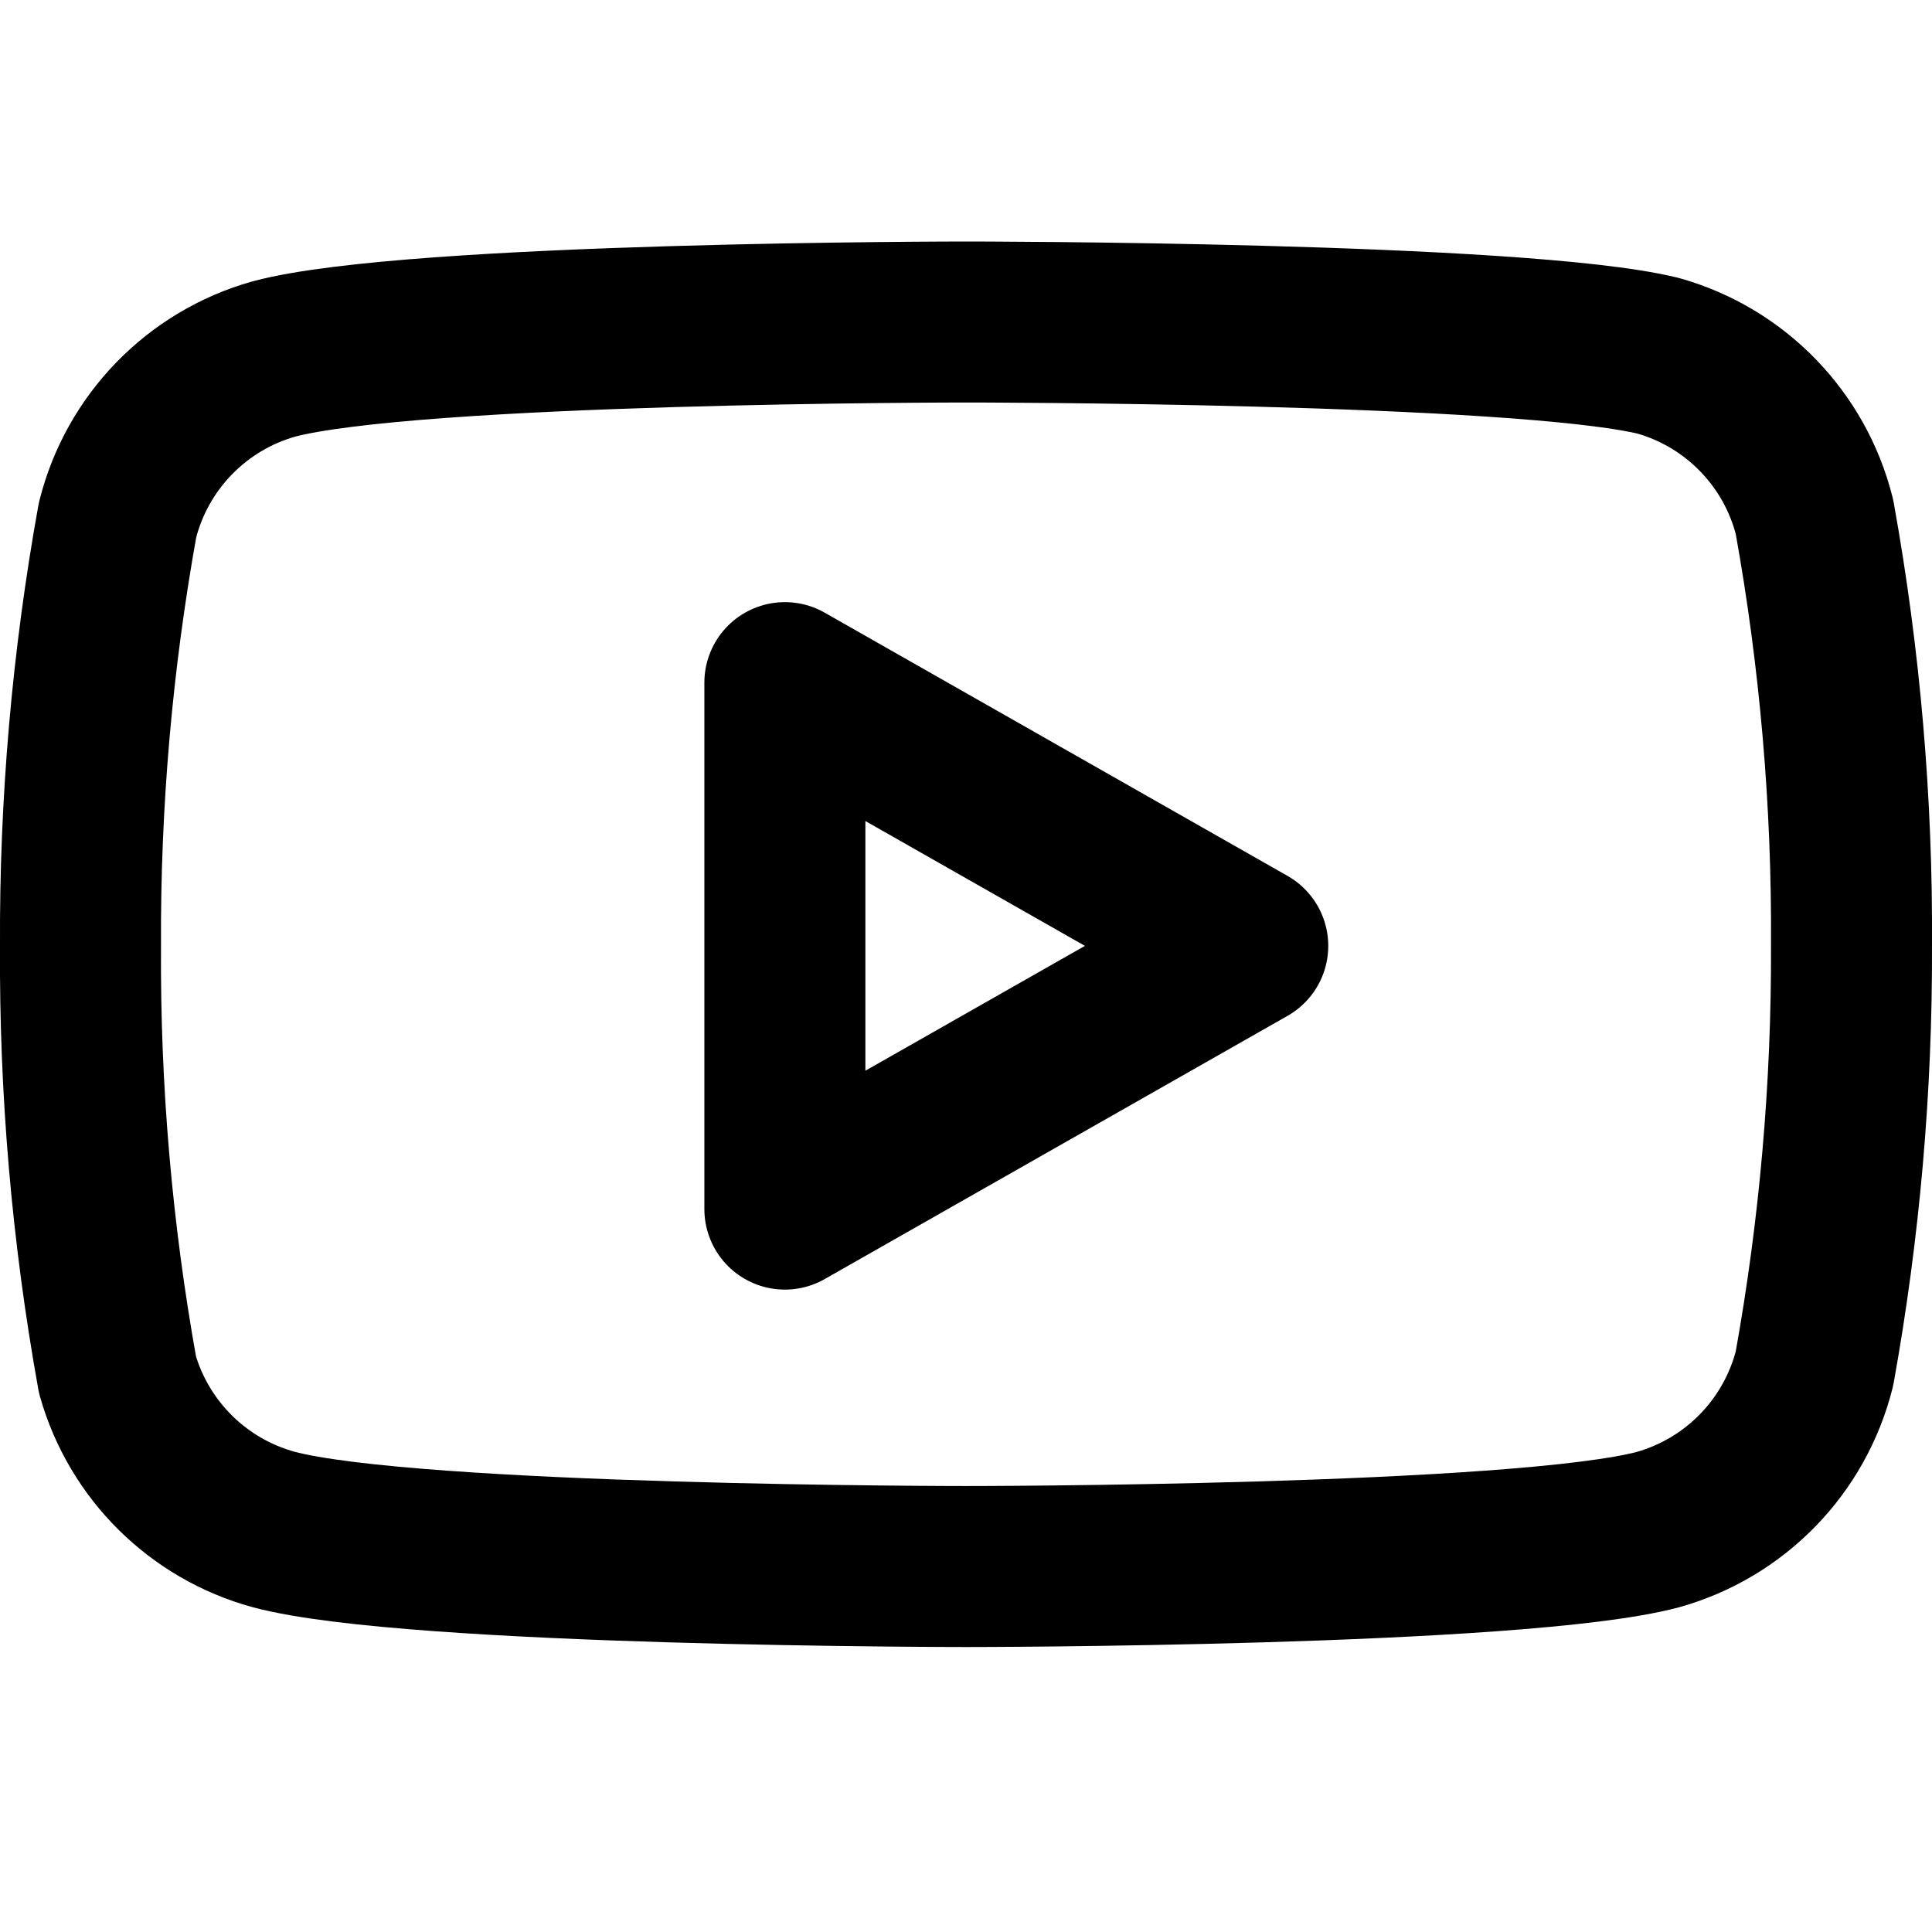
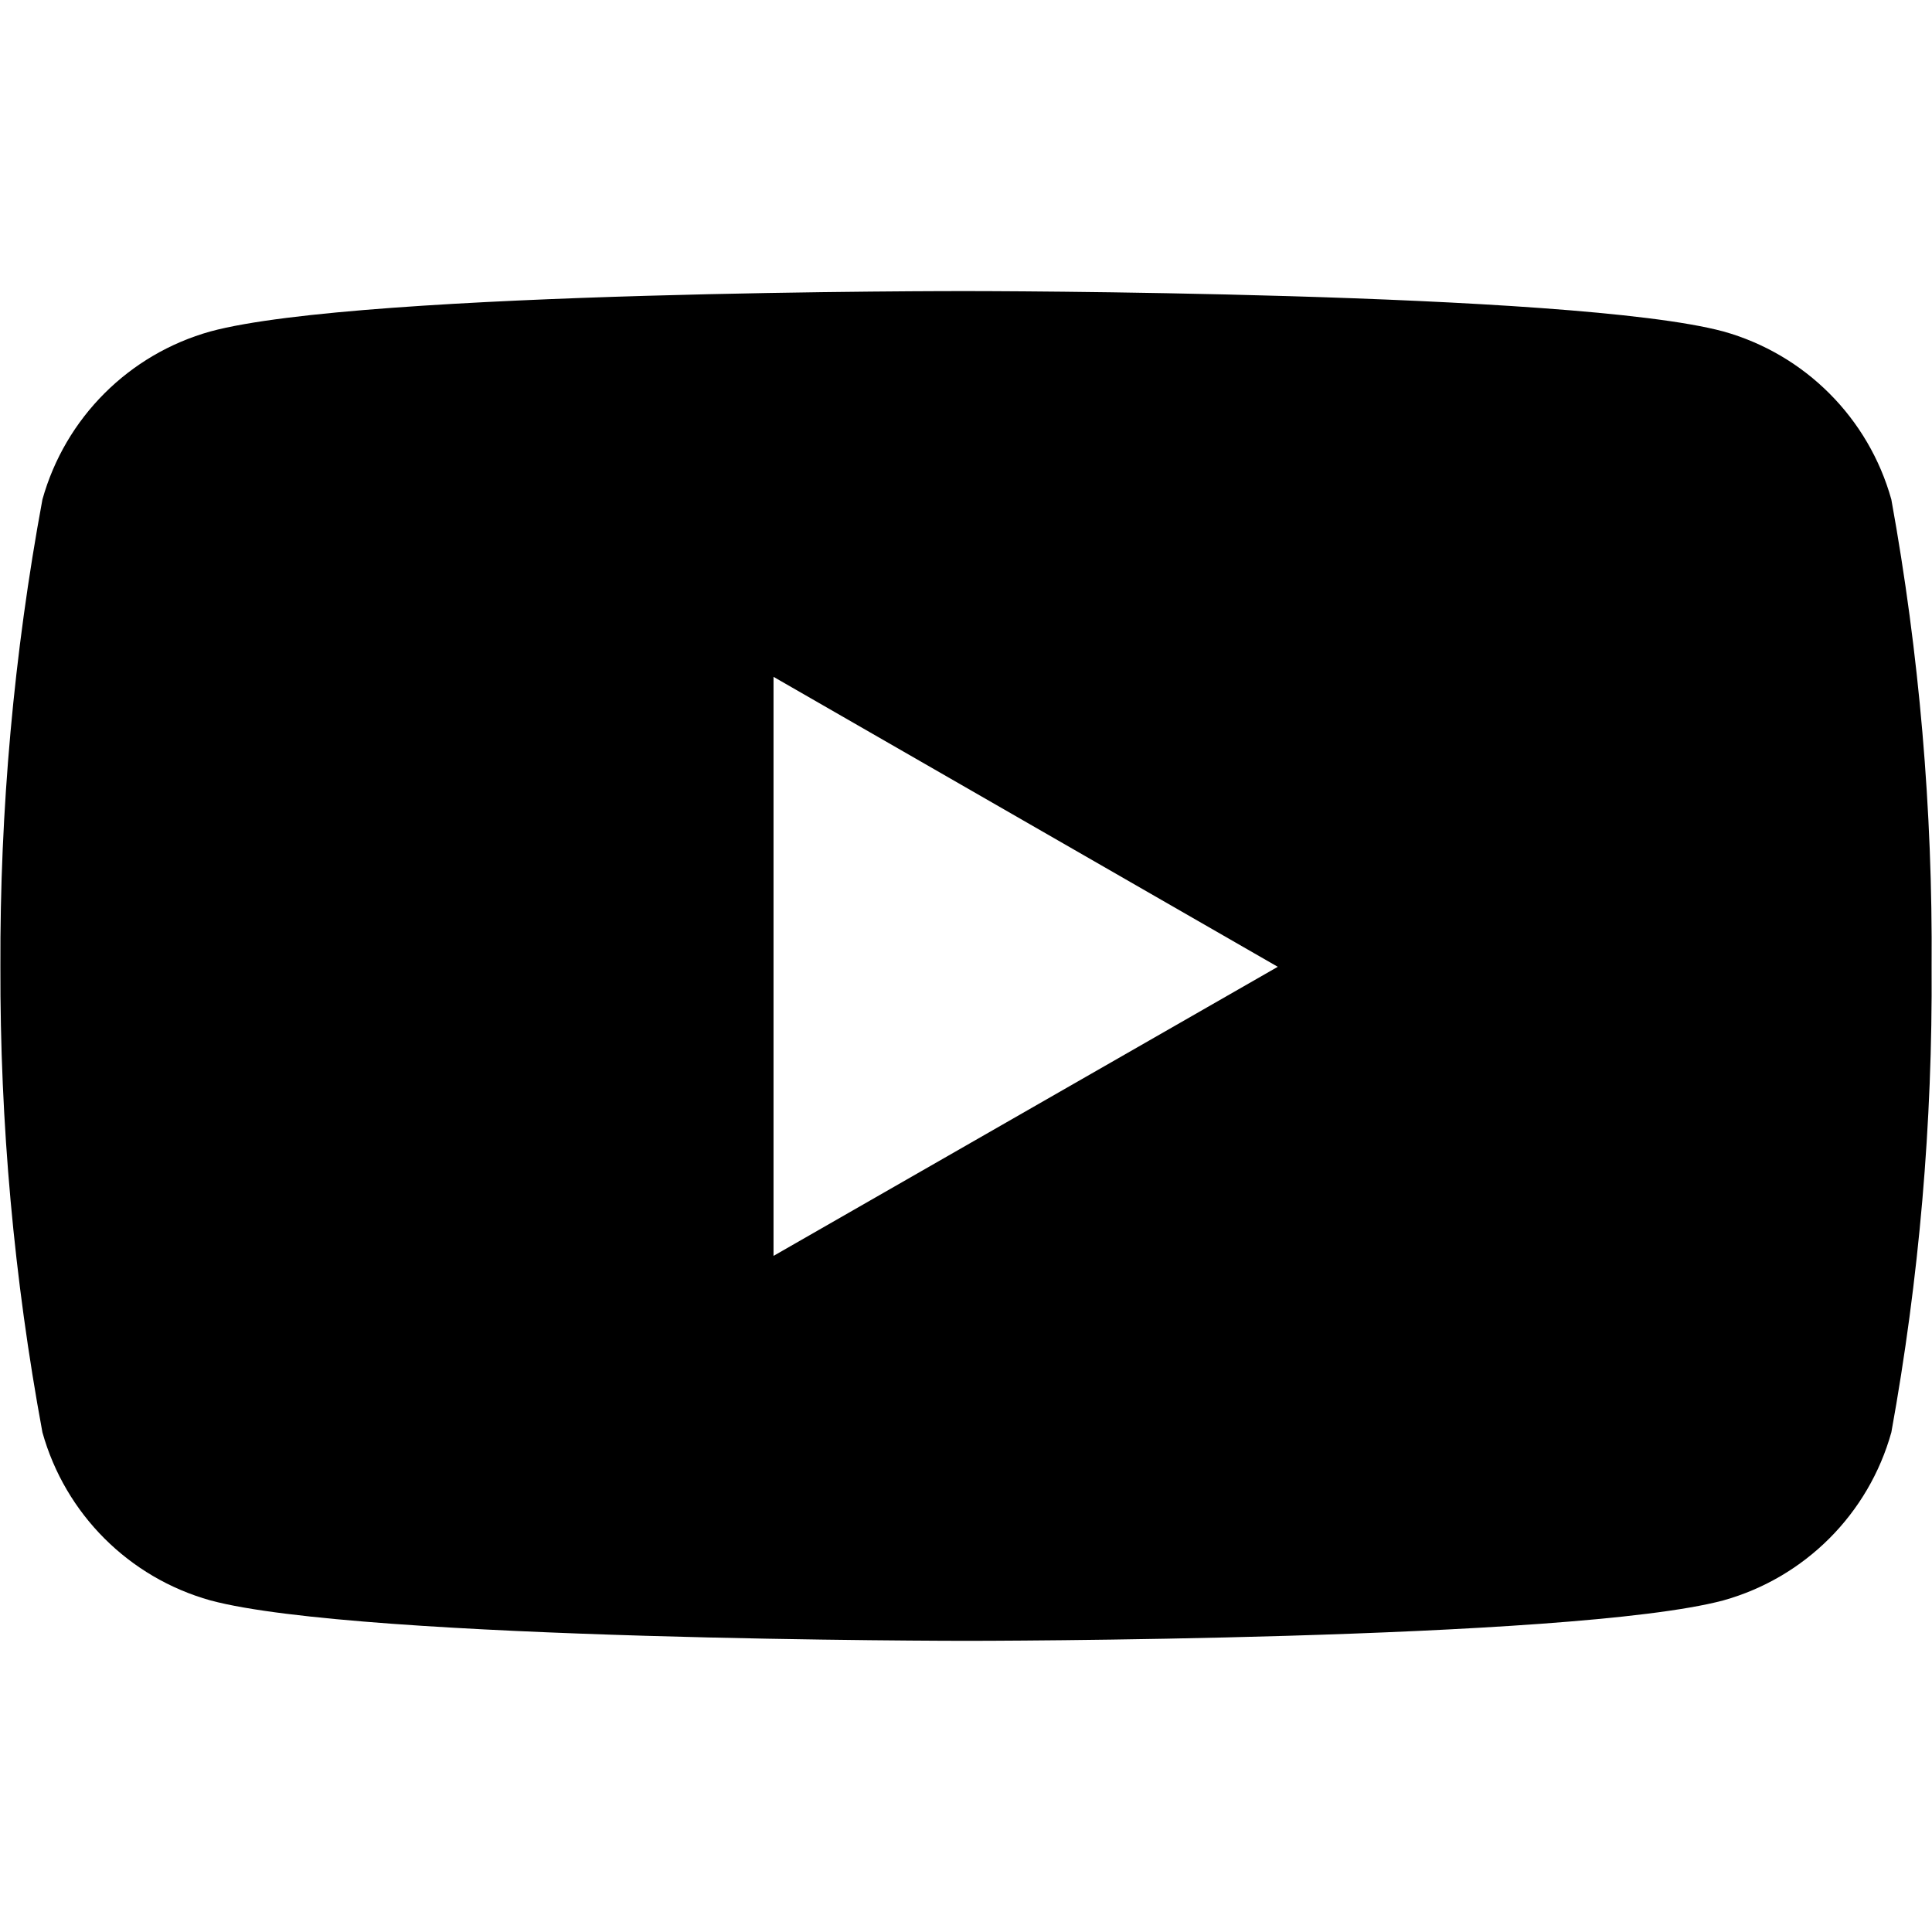
- <svg xmlns="http://www.w3.org/2000/svg" width="24" height="24" viewBox="0 0 24 24" fill="none" stroke="currentColor" stroke-width="2" stroke-linecap="round" stroke-linejoin="round" class="feather feather-youtube">
-   <path d="M22.54 6.42a2.78 2.78 0 0 0-1.94-2C18.88 4 12 4 12 4s-6.88 0-8.6.46a2.78 2.78 0 0 0-1.94 2A29 29 0 0 0 1 11.75a29 29 0 0 0 .46 5.33A2.78 2.78 0 0 0 3.4 19c1.72.46 8.6.46 8.6.46s6.88 0 8.6-.46a2.78 2.78 0 0 0 1.94-2 29 29 0 0 0 .46-5.25 29 29 0 0 0-.46-5.33z" />
-   <polygon points="9.75 15.02 15.5 11.75 9.75 8.48 9.75 15.02" />
+ <svg xmlns="http://www.w3.org/2000/svg" role="img" viewBox="0 0 24 24">
+   <path class="a" d="M23.495 6.205a3.007 3.007 0 0 0-2.088-2.088c-1.87-.501-9.396-.501-9.396-.501s-7.507-.01-9.396.501A3.007 3.007 0 0 0 .527 6.205a31.247 31.247 0 0 0-.522 5.805 31.247 31.247 0 0 0 .522 5.783 3.007 3.007 0 0 0 2.088 2.088c1.868.502 9.396.502 9.396.502s7.506 0 9.396-.502a3.007 3.007 0 0 0 2.088-2.088 31.247 31.247 0 0 0 .5-5.783 31.247 31.247 0 0 0-.5-5.805zM9.609 15.601V8.408l6.264 3.602z" />
</svg>
